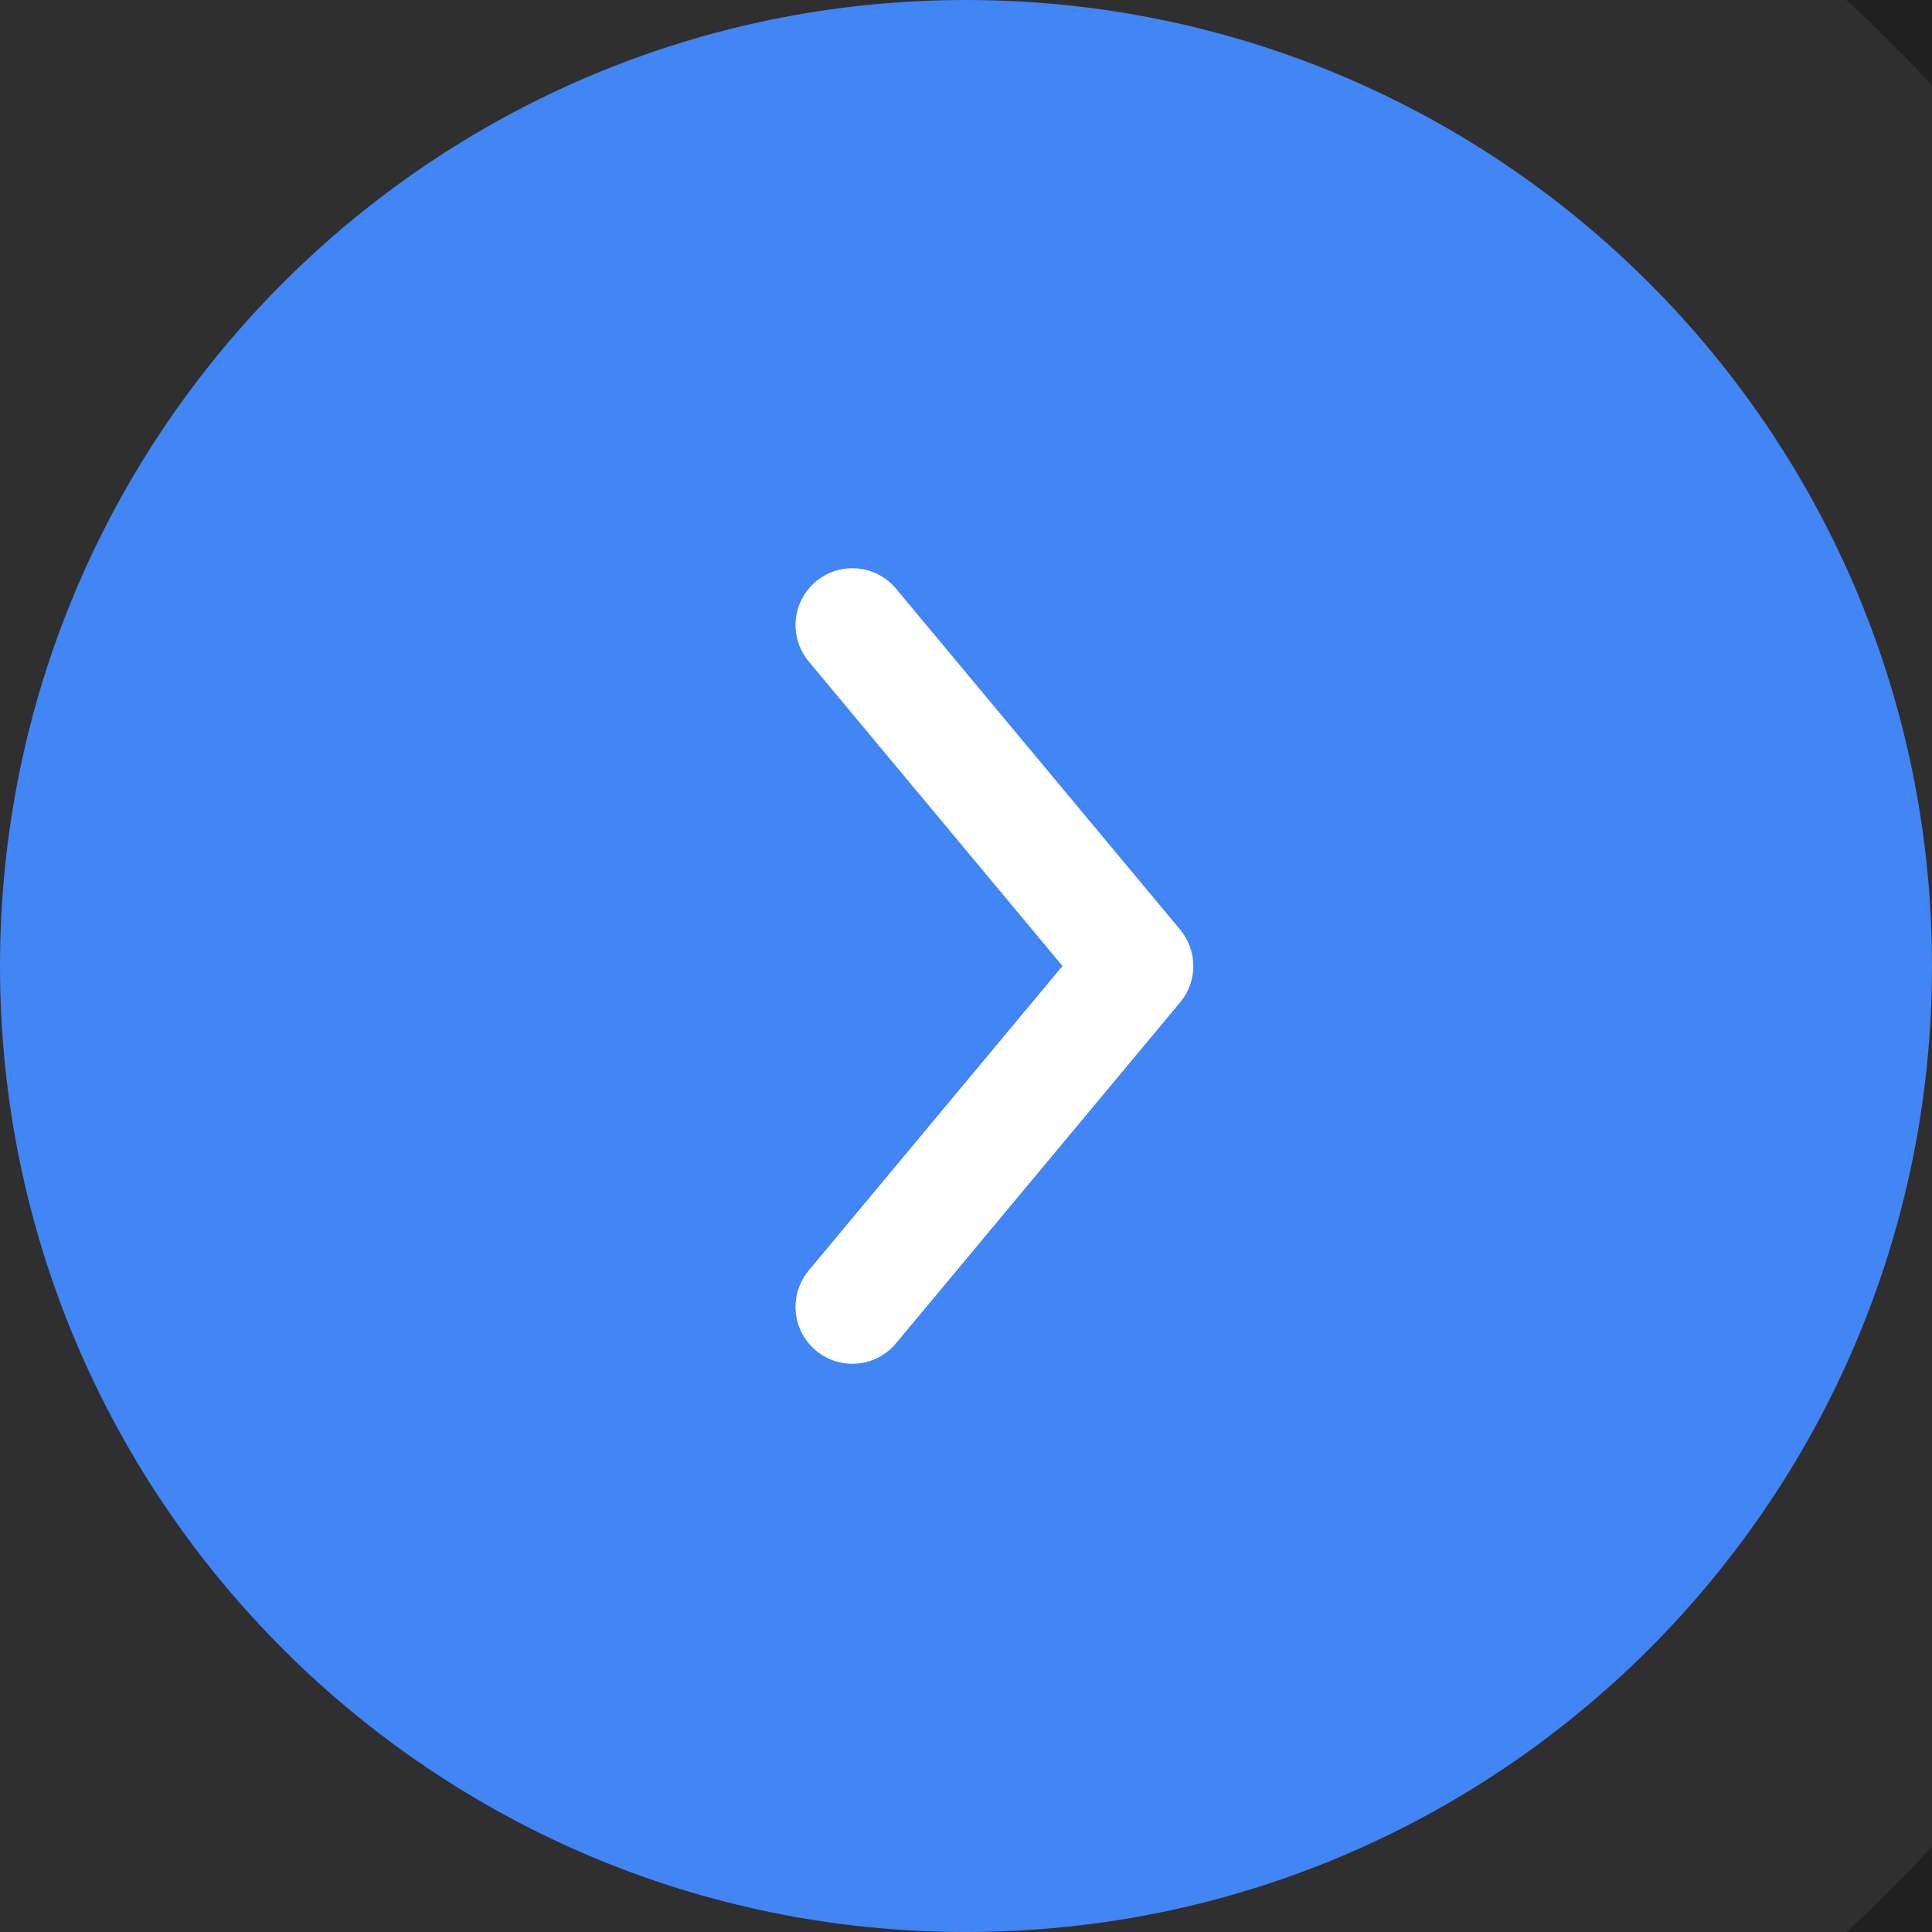
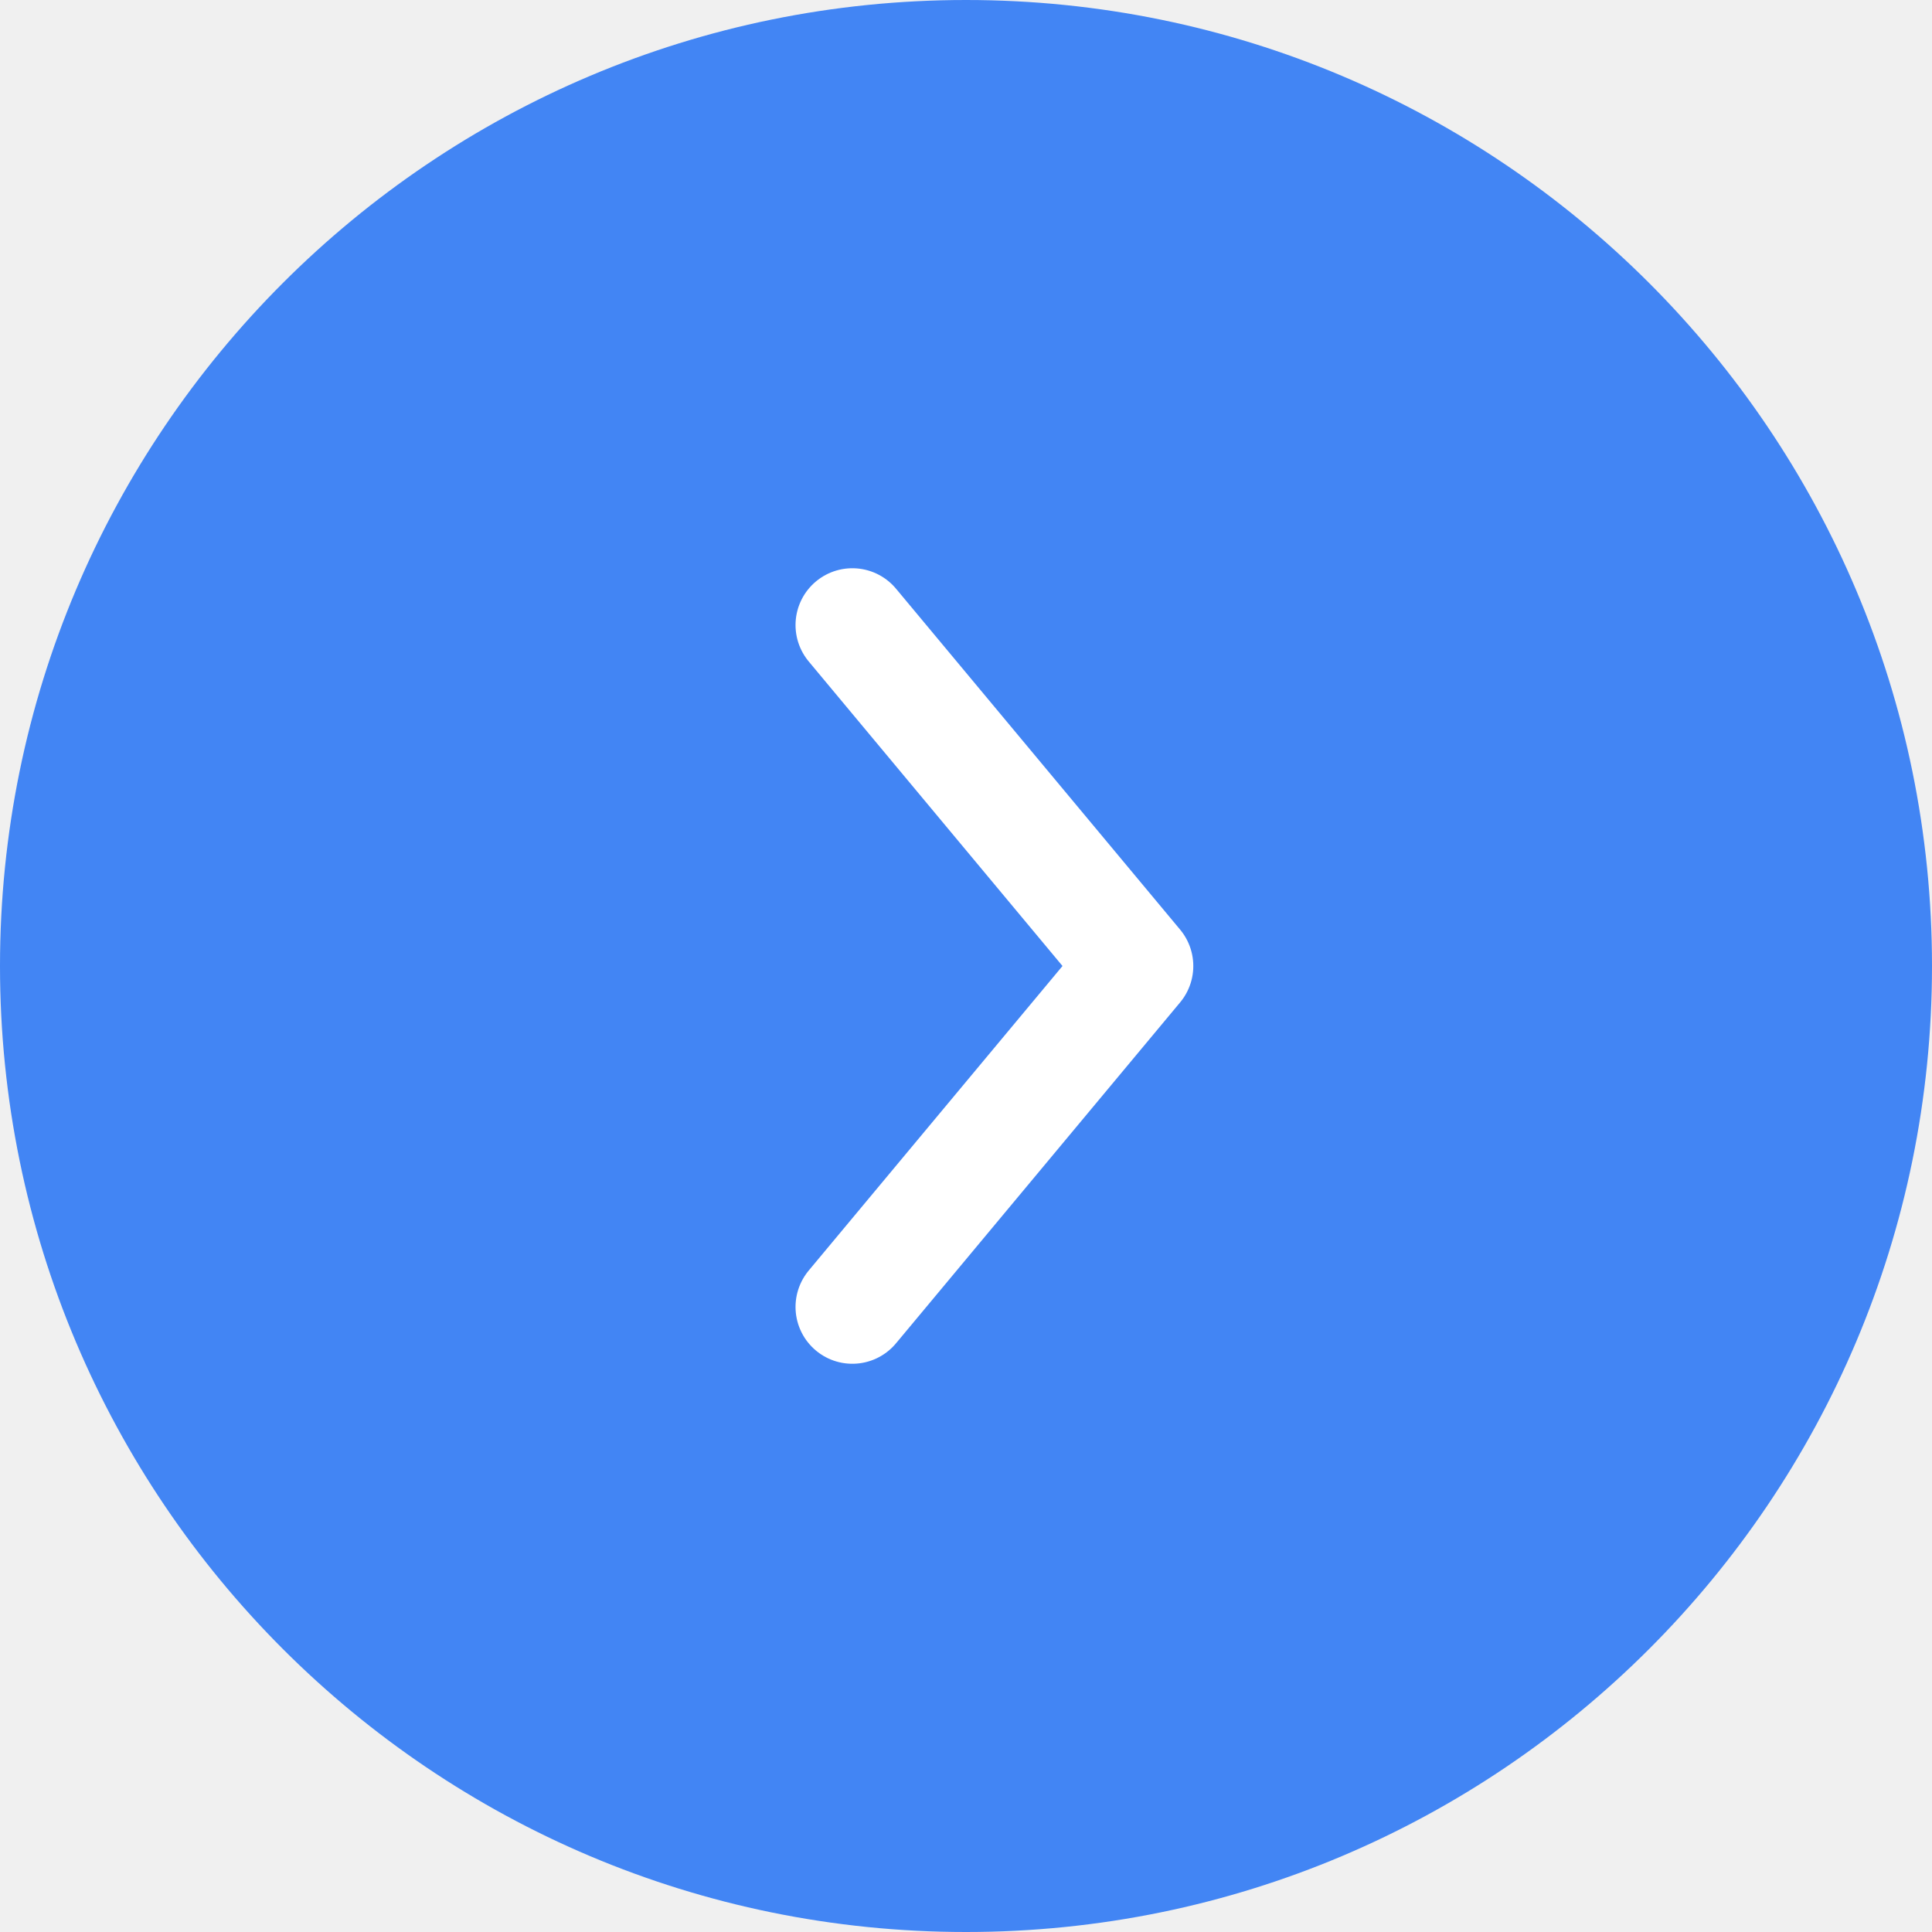
<svg xmlns="http://www.w3.org/2000/svg" width="34" height="34" viewBox="0 0 34 34" fill="none">
-   <rect width="34" height="34" fill="#E5E5E5" />
-   <g id="RESULT_MAIN" clip-path="url(#clip0_1_8436)">
-     <rect width="1280" height="1974" transform="translate(-1170 -140)" fill="#202020" />
-     <g id="search__ID:9">
-       <rect id="back__COLOR:primary" x="-1170" y="-66" width="1280" height="247" fill="#202020" />
-       <rect id="search-input__COLOR:special-2" x="-1100" y="-6" width="1140" height="46" rx="23" fill="#2F2F2F" />
-       <g id="find">
-         <g id="find_2">
-           <rect id="back__COLOR:main-2" width="34" height="34" rx="17" fill="#4285F4" />
-           <path id="text__COLOR:invisible" d="M15 23L20 17L15 11" stroke="white" stroke-width="2" stroke-linecap="round" stroke-linejoin="round" />
-         </g>
-       </g>
-     </g>
+   <g id="find">
+     <rect id="back__COLOR:main-2" width="34" height="34" rx="17" fill="#4285F4" />
+     <path id="text__COLOR:invisible" d="M15 23L20 17L15 11" stroke="white" stroke-width="2" stroke-linecap="round" stroke-linejoin="round" />
  </g>
-   <defs>
-     <clipPath id="clip0_1_8436">
-       <rect width="1280" height="1974" fill="white" transform="translate(-1170 -140)" />
-     </clipPath>
-   </defs>
</svg>
